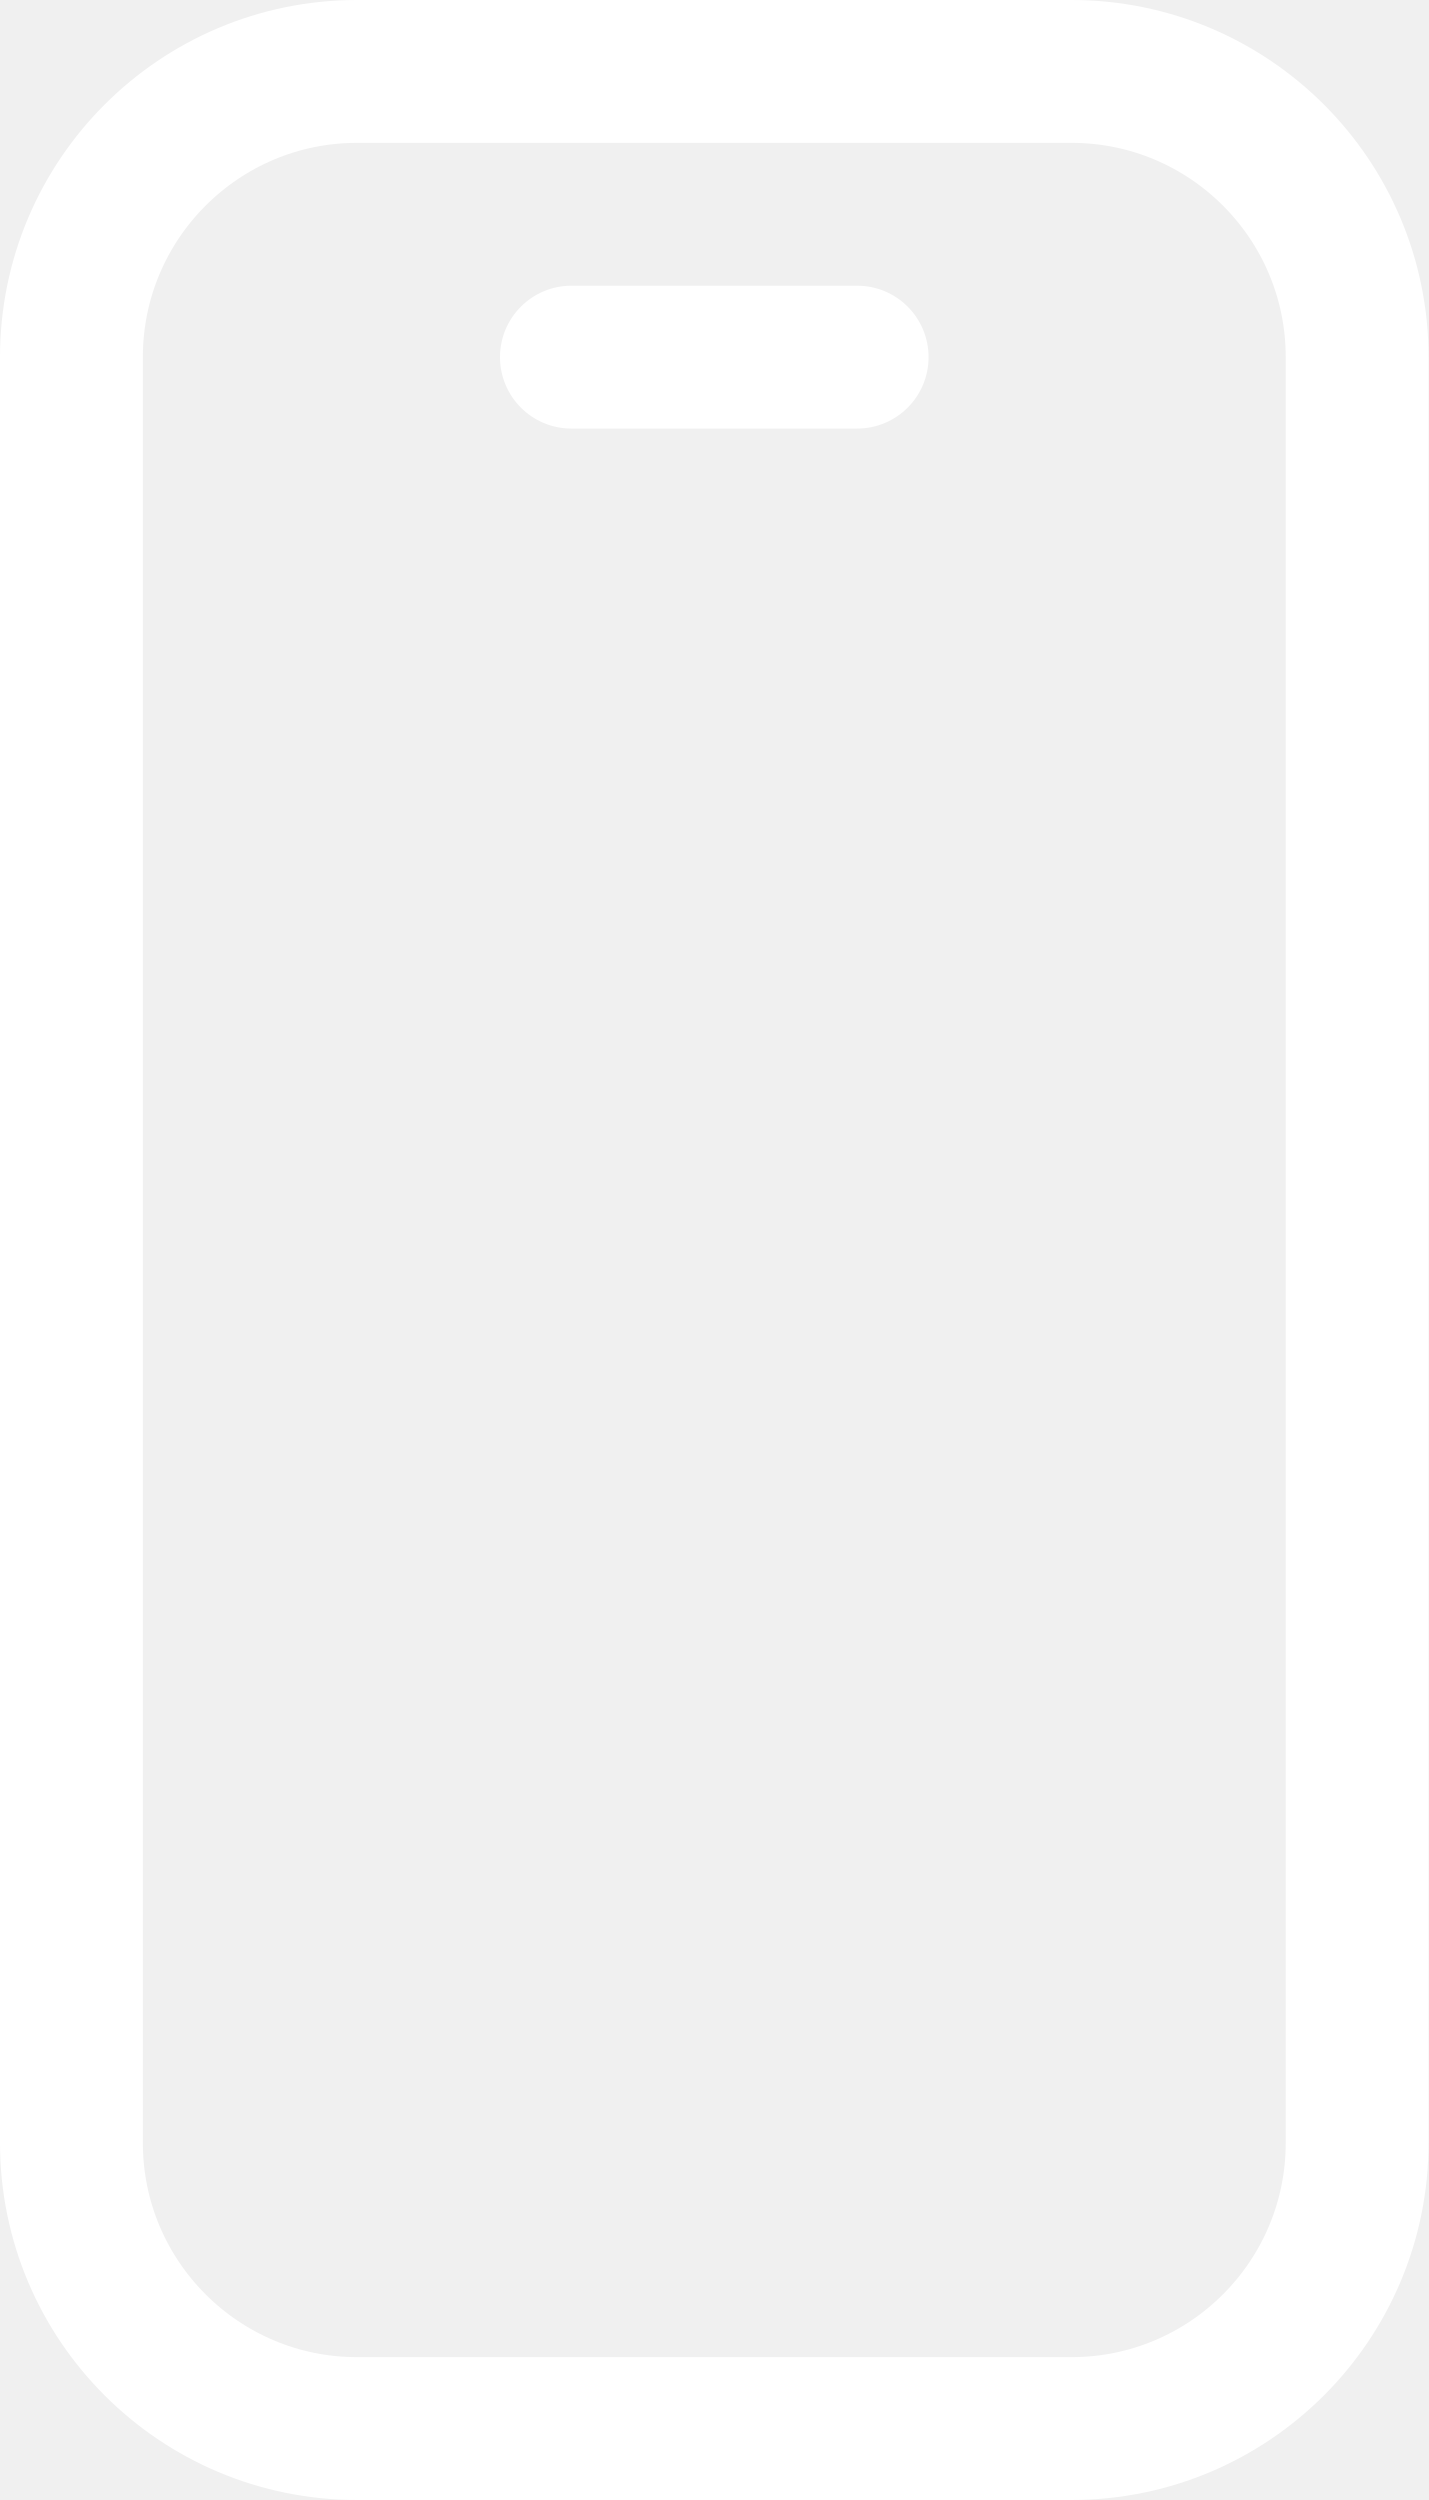
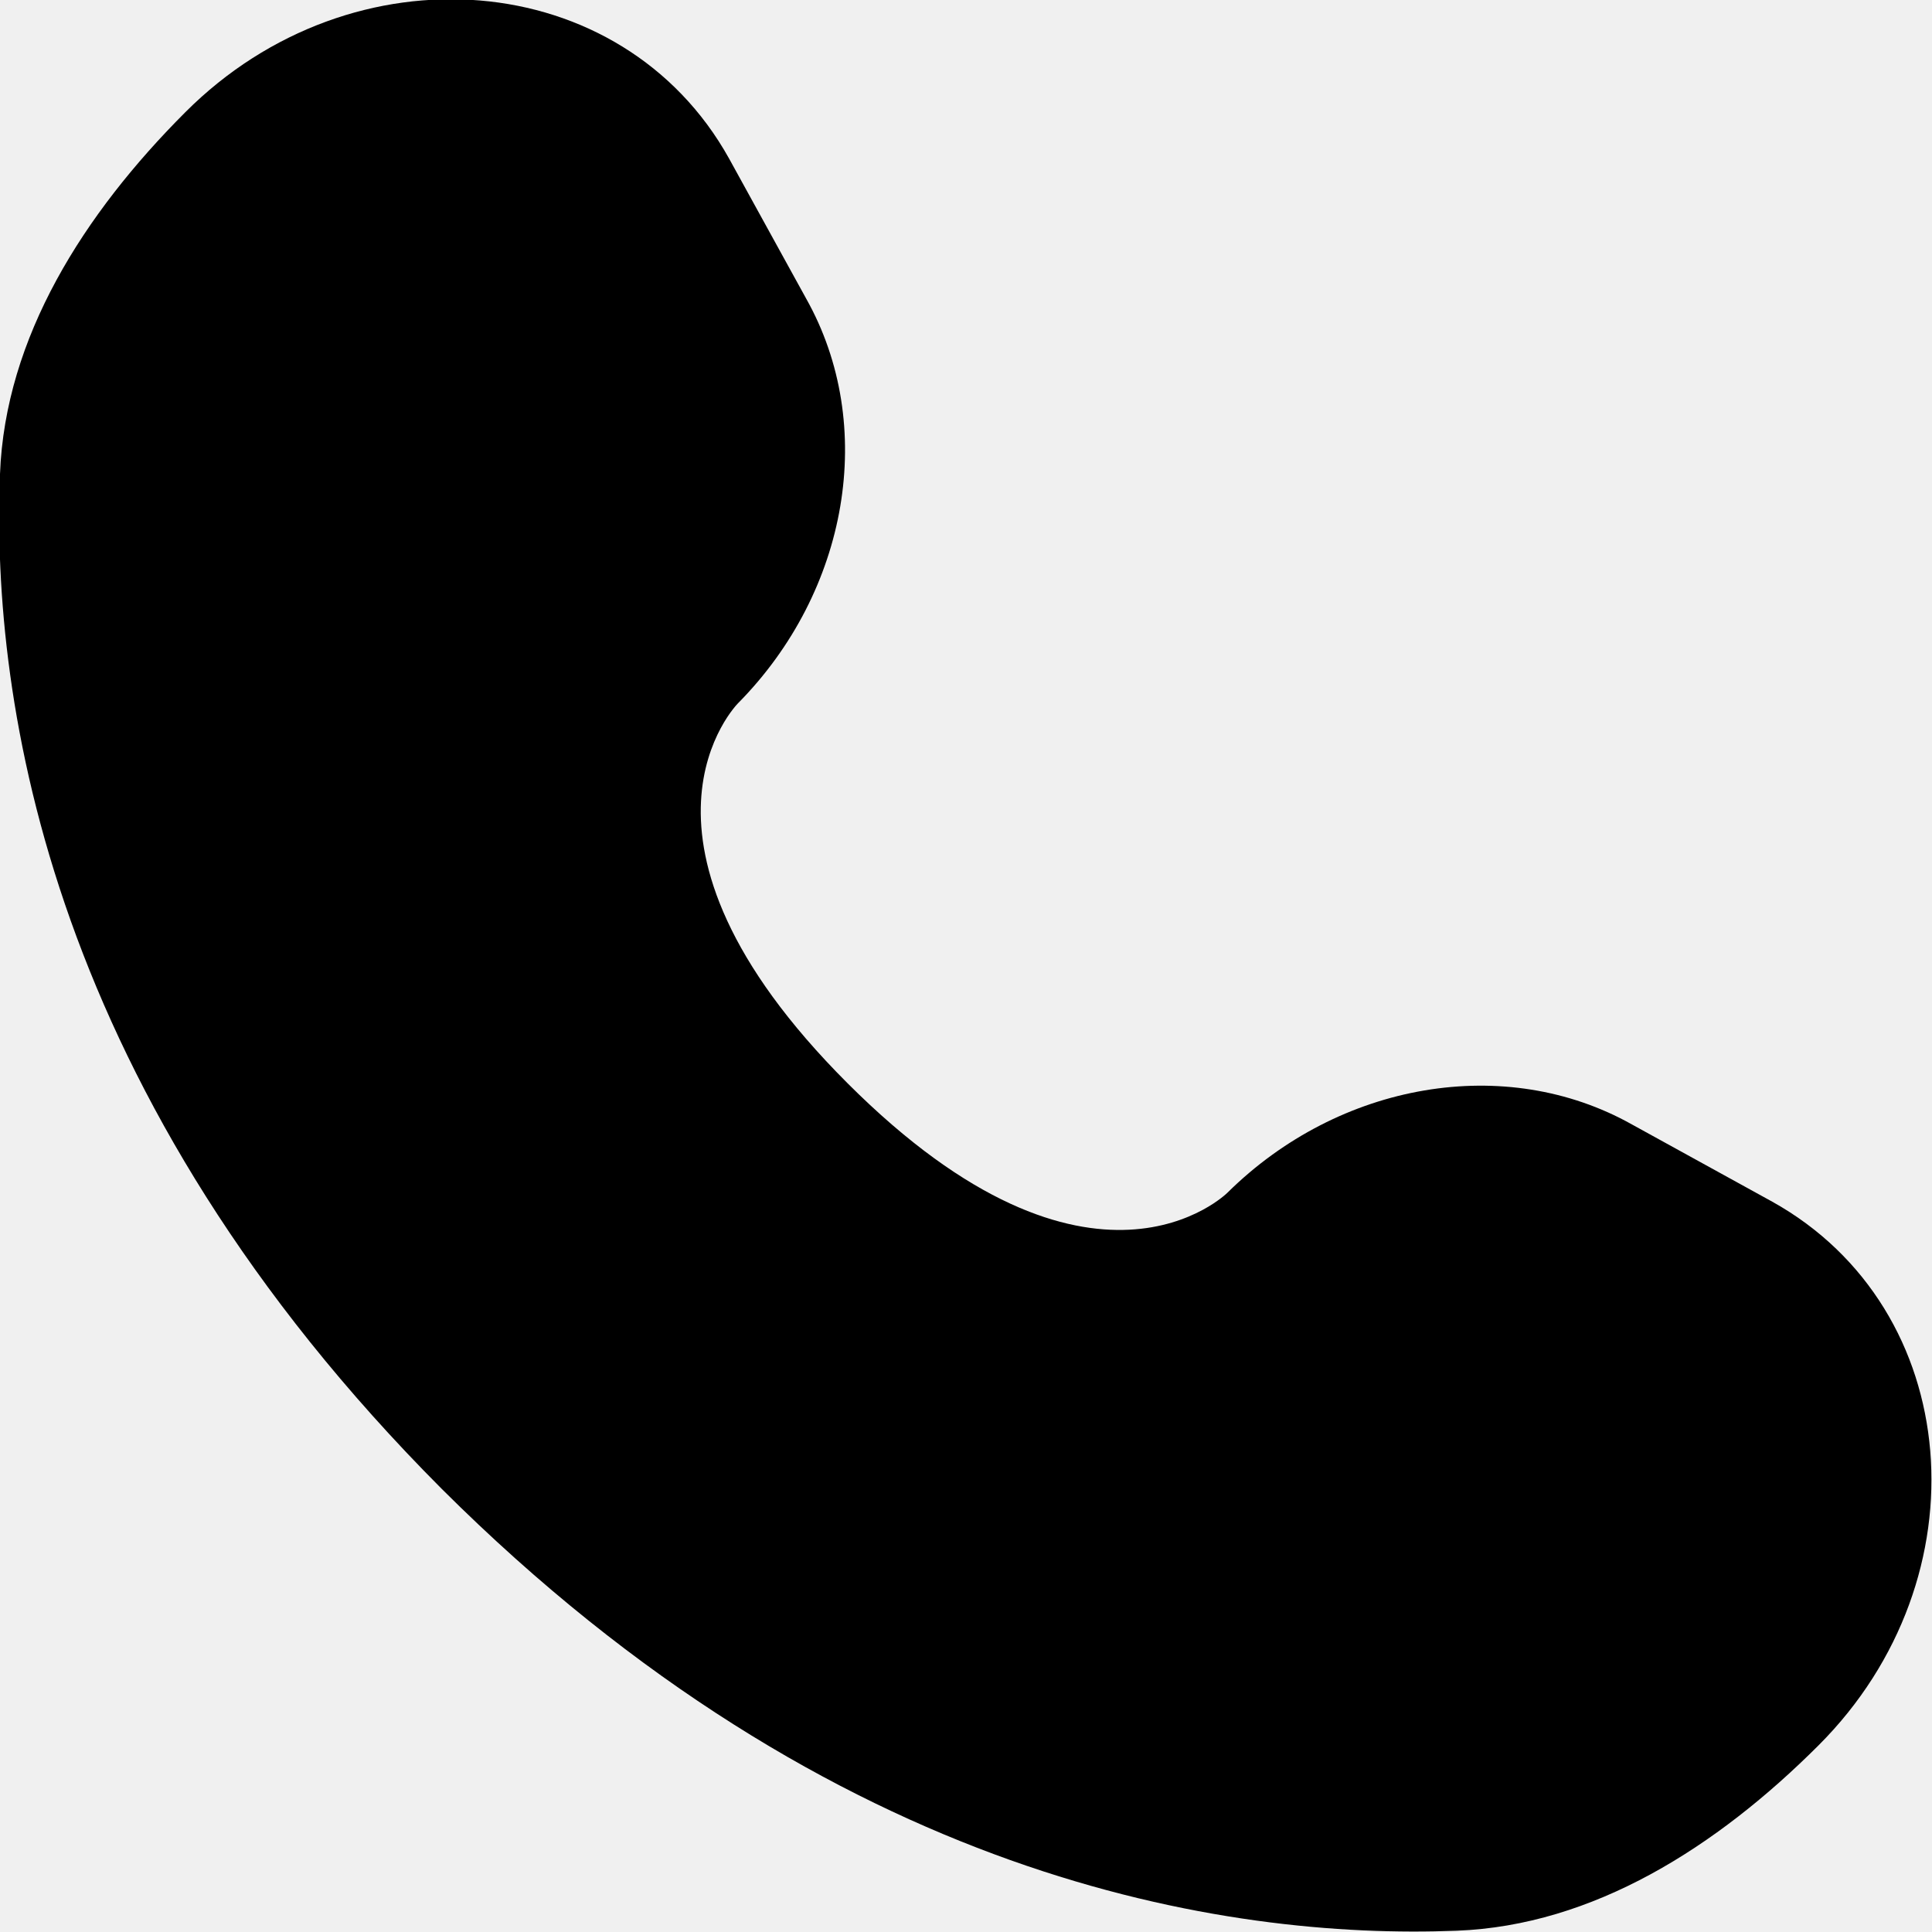
- <svg xmlns="http://www.w3.org/2000/svg" width="20" height="35" viewBox="0 0 20 35" fill="none">
-   <defs>
-     <clipPath id="clip381_43">
-       <rect id="Frame 16" rx="4" width="18" height="33" transform="translate(1 1)" fill="white" fill-opacity="0" />
-     </clipPath>
-   </defs>
-   <rect id="Frame 16" rx="4" width="18" height="33" transform="translate(1 1)" fill="#FFFFFF" fill-opacity="0" />
-   <g clip-path="url(#clip381_43)">
-     <rect id="Rectangle 5" x="7" y="4" rx="1" width="6" height="2" fill="#FFFFFF" fill-opacity="1" />
-   </g>
-   <rect id="Frame 16" rx="4" width="18" height="33" transform="translate(1 1)" stroke="#FFFFFF" stroke-opacity="1" stroke-width="2" />
+ <svg xmlns="http://www.w3.org/2000/svg" width="15" height="15" viewBox="0 0 15 15" fill="none">
+   <defs />
+   <path id="path" d="M5.66 1.23L6.26 2.32C6.81 3.3 6.59 4.59 5.73 5.46C5.73 5.46 4.68 6.51 6.58 8.41C8.48 10.31 9.53 9.26 9.53 9.26C10.4 8.4 11.69 8.18 12.67 8.73L13.76 9.33C15.25 10.16 15.42 12.25 14.12 13.55C13.33 14.34 12.37 14.95 11.31 14.99C9.52 15.06 6.48 14.6 3.43 11.56C0.39 8.51 -0.07 5.47 0 3.68C0.04 2.62 0.65 1.66 1.44 0.87C2.74 -0.43 4.83 -0.26 5.66 1.23Z" fill="#000000" fill-opacity="1" fill-rule="nonzero" />
</svg>
